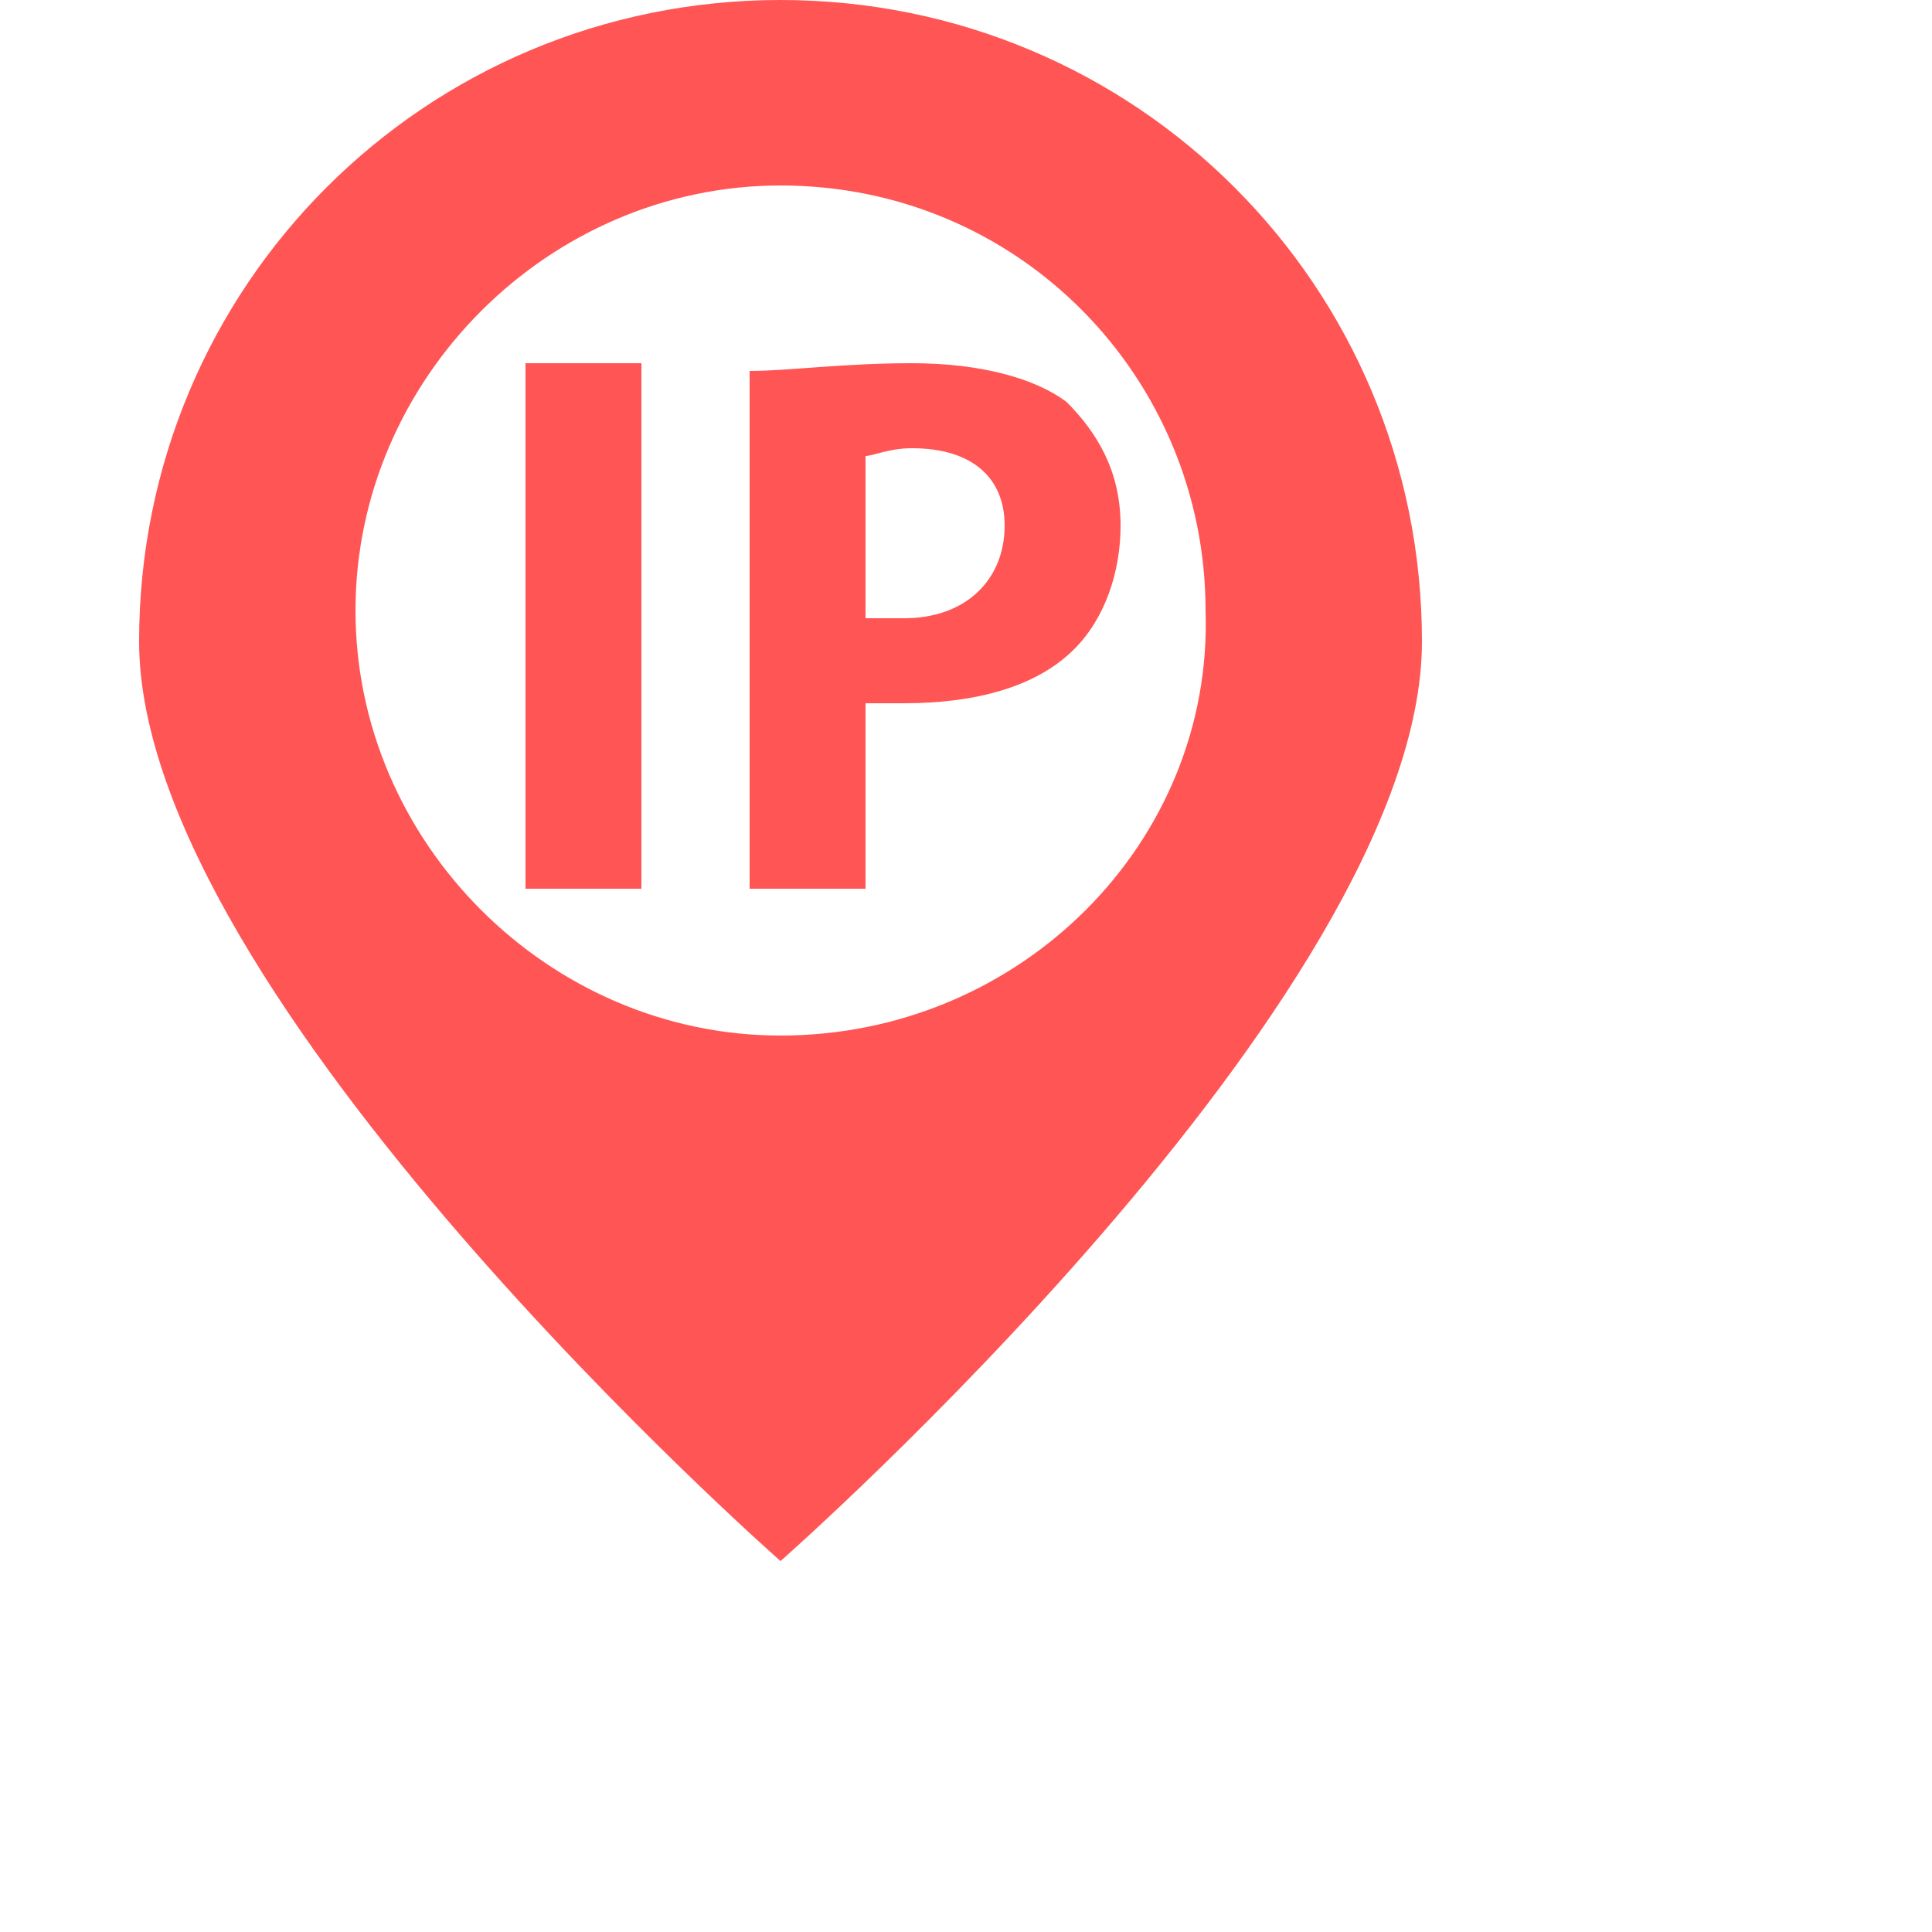
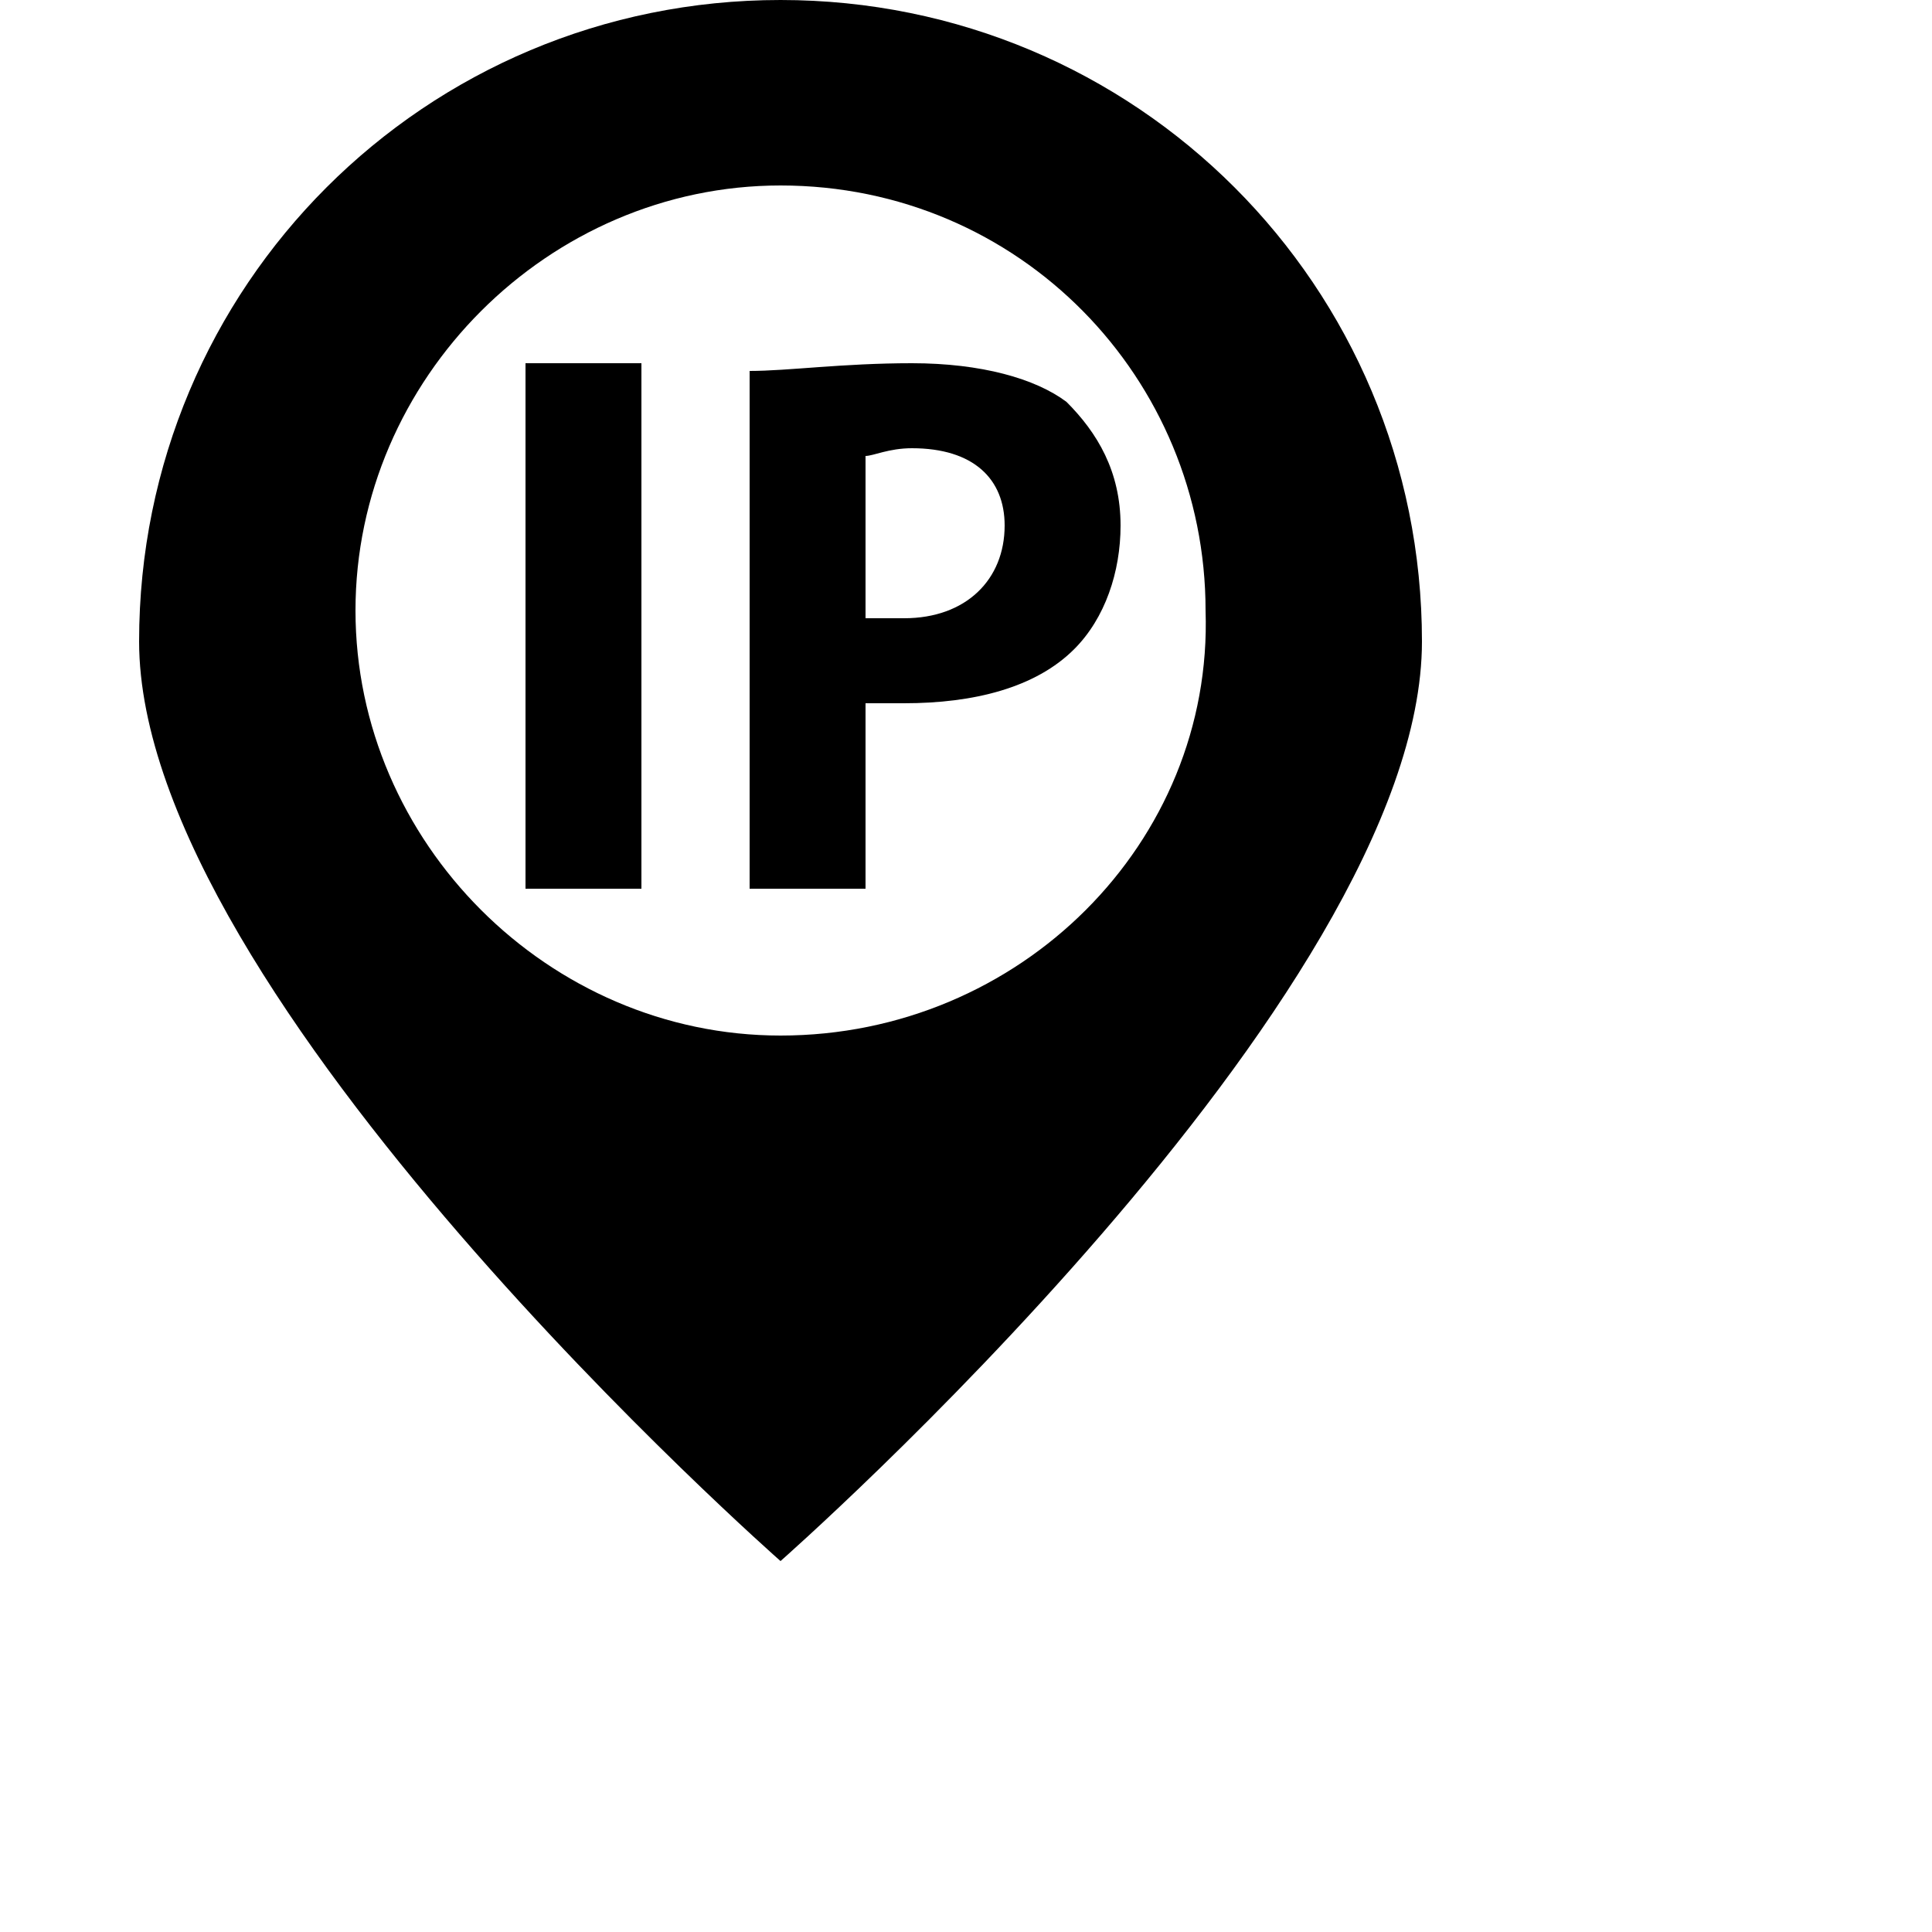
- <svg xmlns="http://www.w3.org/2000/svg" width="25" height="25" fill="#ff5555" viewBox="0 0 25 25">
+ <svg xmlns="http://www.w3.org/2000/svg" width="25" height="25" viewBox="0 0 25 25">
  <path d="M6.8 4.7h1.5v6.8H6.8V4.7zM11.8 4.7c-0.9 0-1.6 0.1-2.1 0.1v6.7h1.5V9.1c0.1 0 0.3 0 0.5 0 0.9 0 1.7-0.2 2.2-0.7 0.4-0.4 0.6-1 0.6-1.6 0-0.7-0.3-1.2-0.7-1.6C13.4 4.9 12.7 4.7 11.8 4.7zM11.7 8c-0.2 0-0.4 0-0.5 0V5.9c0.1 0 0.3-0.1 0.6-0.1 0.8 0 1.2 0.4 1.2 1C13 7.5 12.5 8 11.7 8zM10.1 0C5.5 0 1.8 3.7 1.8 8.3s8.3 11.9 8.3 11.9 8.3-7.3 8.3-11.9S14.7 0 10.1 0zM10.1 13.4c-3 0-5.5-2.5-5.5-5.5 0-3 2.5-5.5 5.5-5.5 3.1 0 5.5 2.5 5.5 5.5C15.7 10.9 13.2 13.4 10.1 13.4z" />
</svg>
